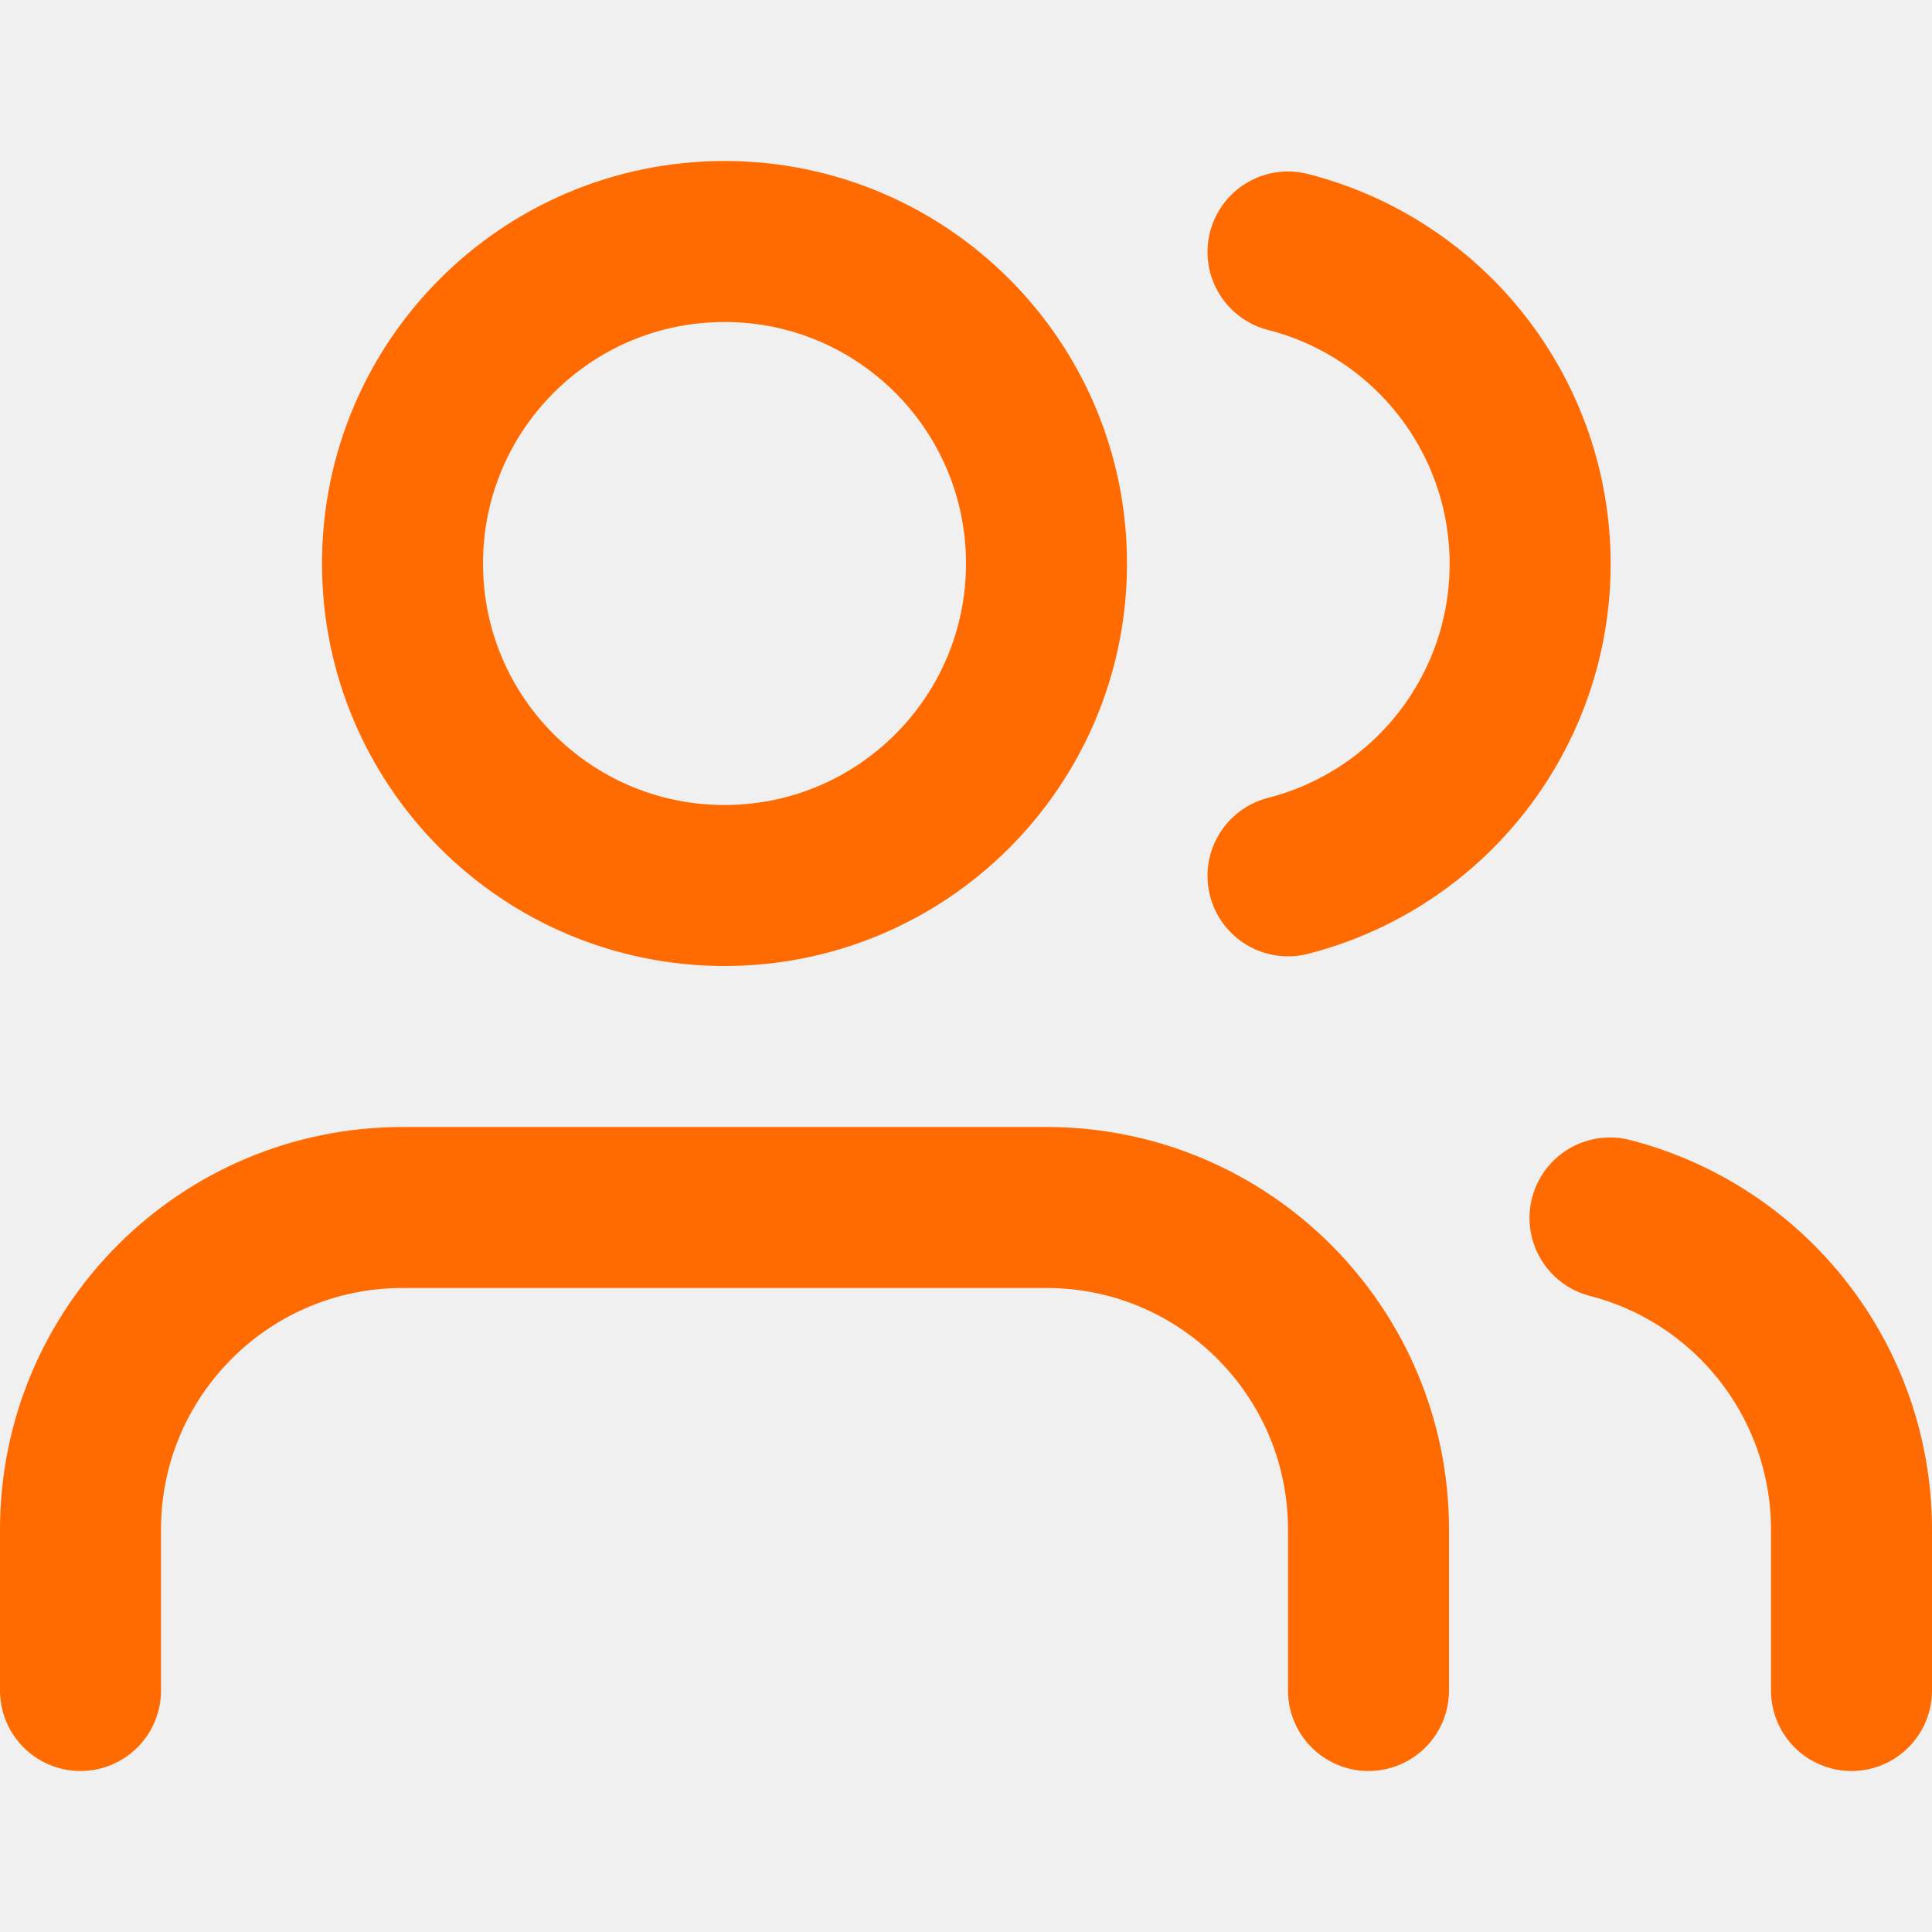
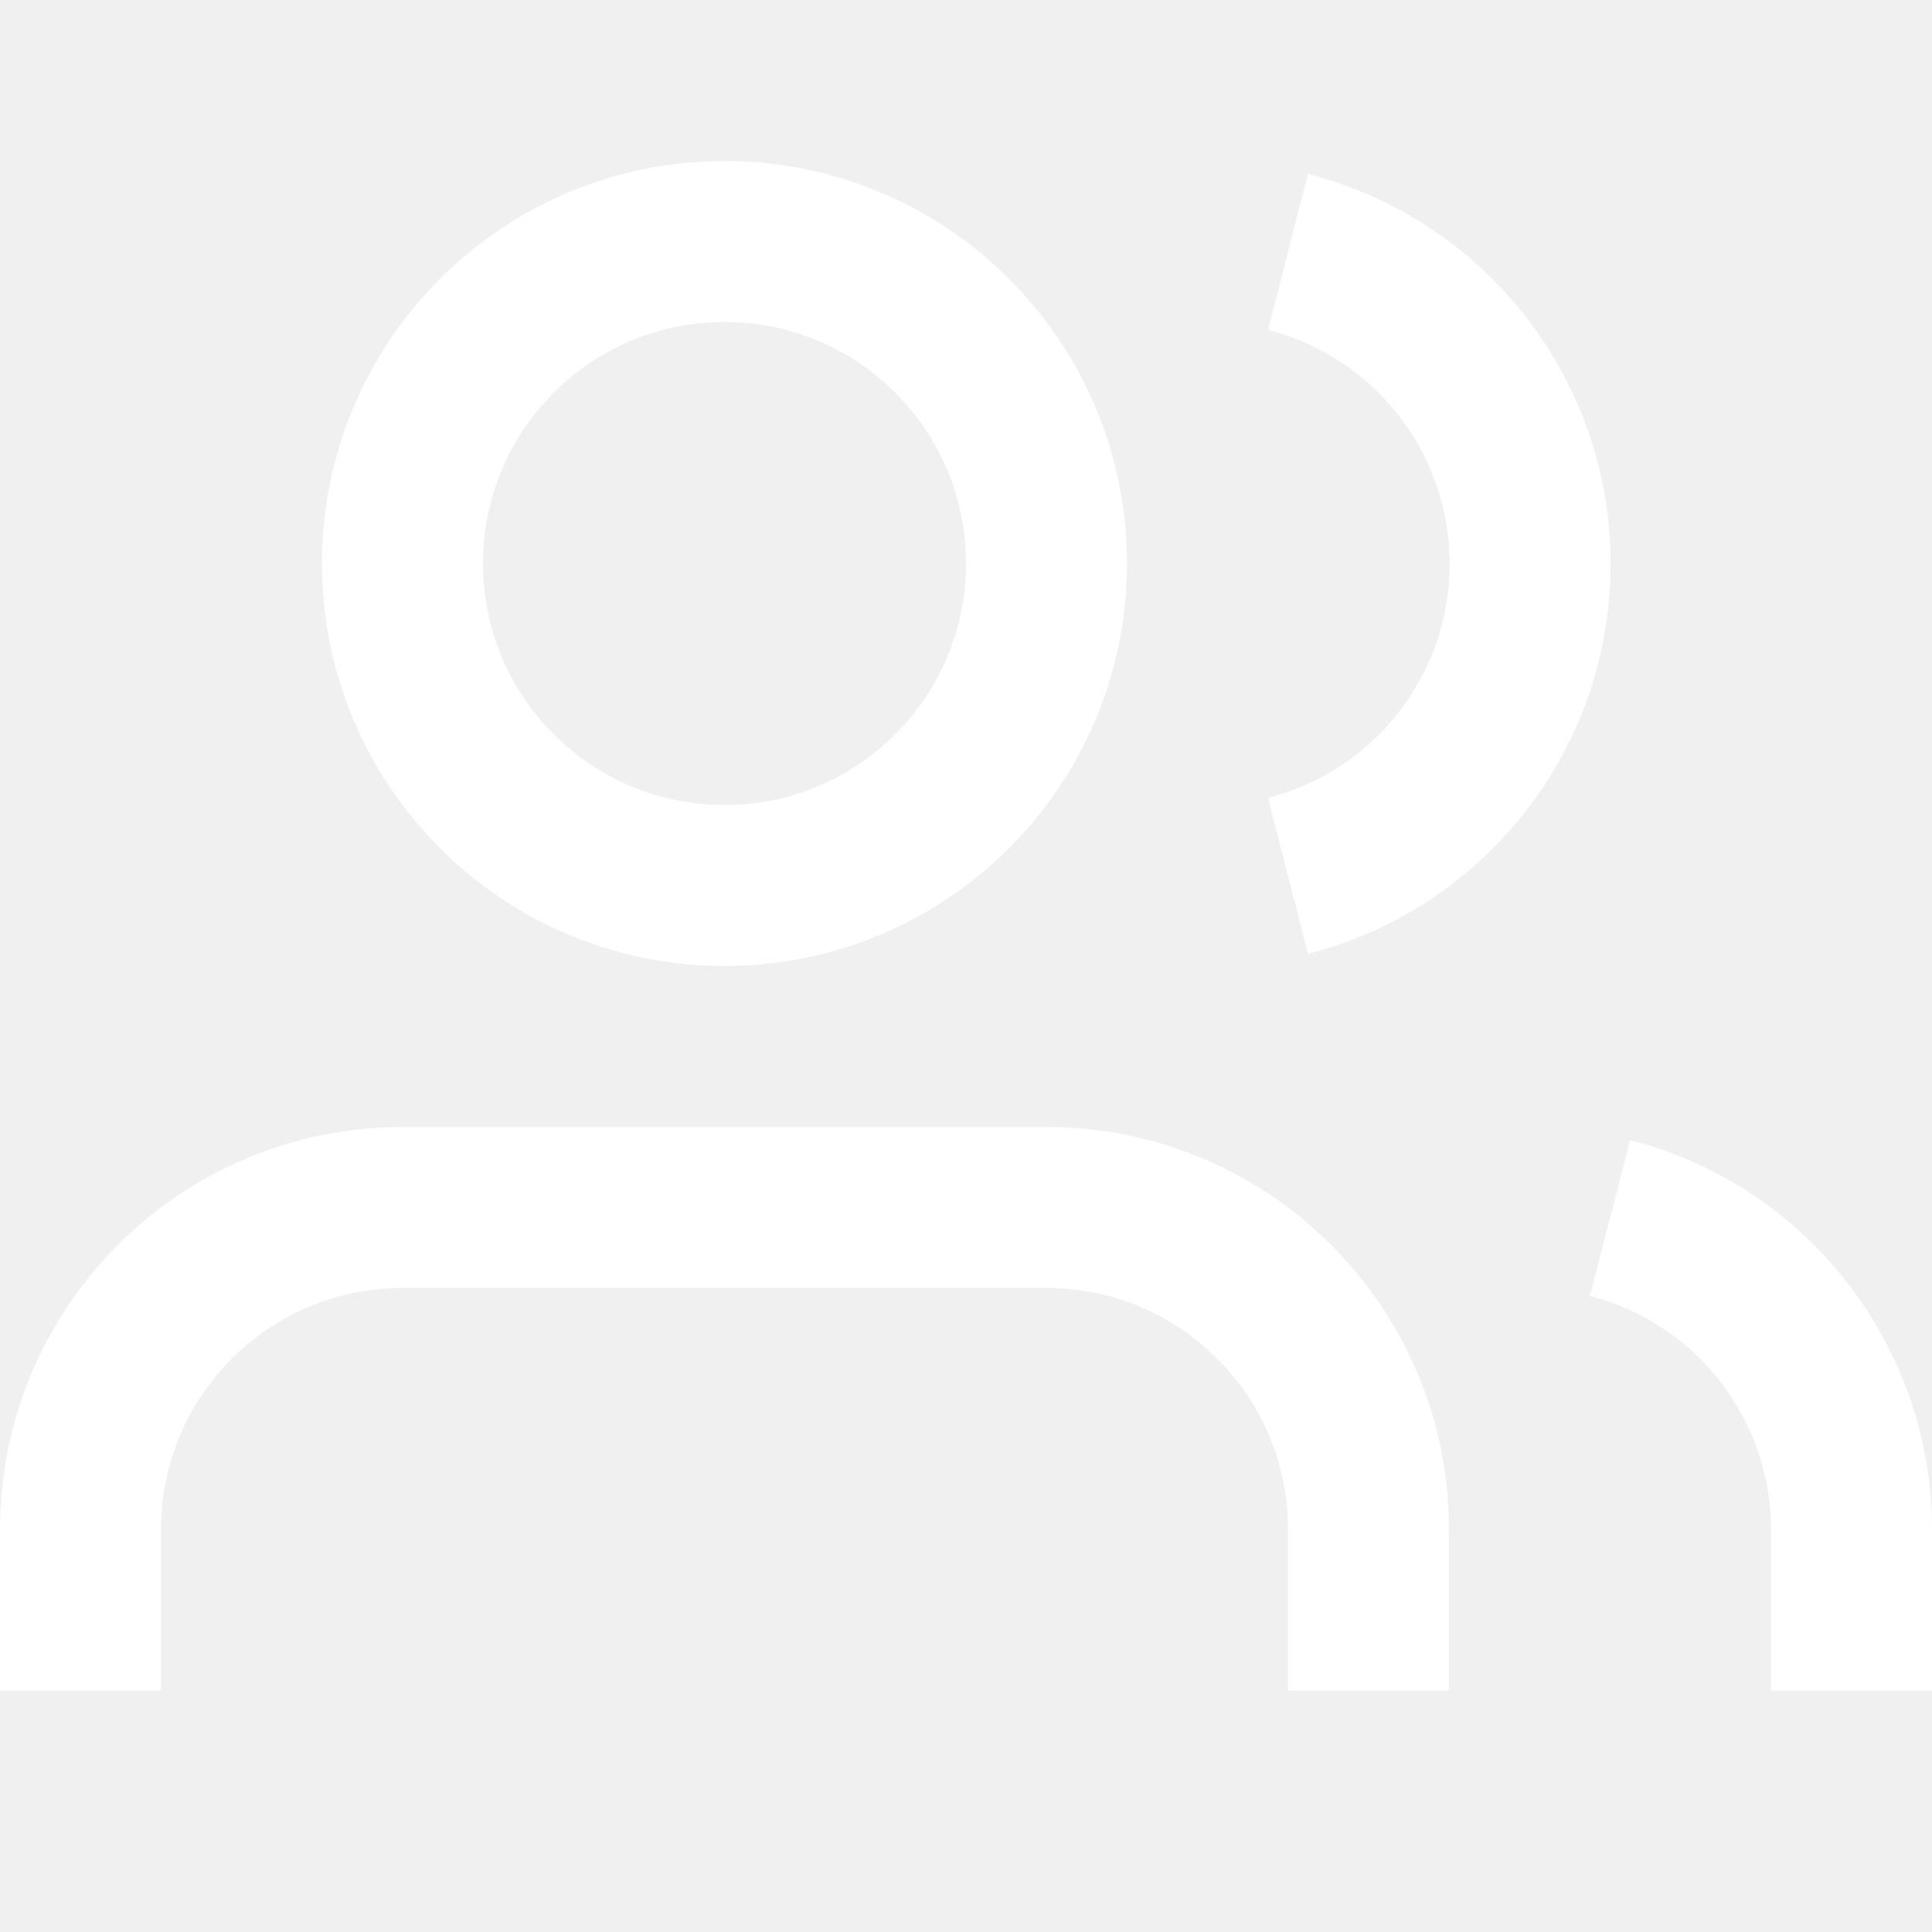
- <svg xmlns="http://www.w3.org/2000/svg" viewBox="0 0 24 24" width="48" height="48" fill="none" stroke="#ff6b00" stroke-width="2" stroke-linecap="round" stroke-linejoin="round">
+ <svg xmlns="http://www.w3.org/2000/svg" viewBox="0 0 24 24" width="48" height="48" fill="none" stroke="#ffffff" stroke-width="2">
  <path d="M17 21v-2a4 4 0 0 0-4-4H5a4 4 0 0 0-4 4v2" />
  <circle cx="9" cy="7" r="4" />
  <path d="M23 21v-2a4 4 0 0 0-3-3.87" />
  <path d="M16 3.13a4 4 0 0 1 0 7.75" />
</svg>
